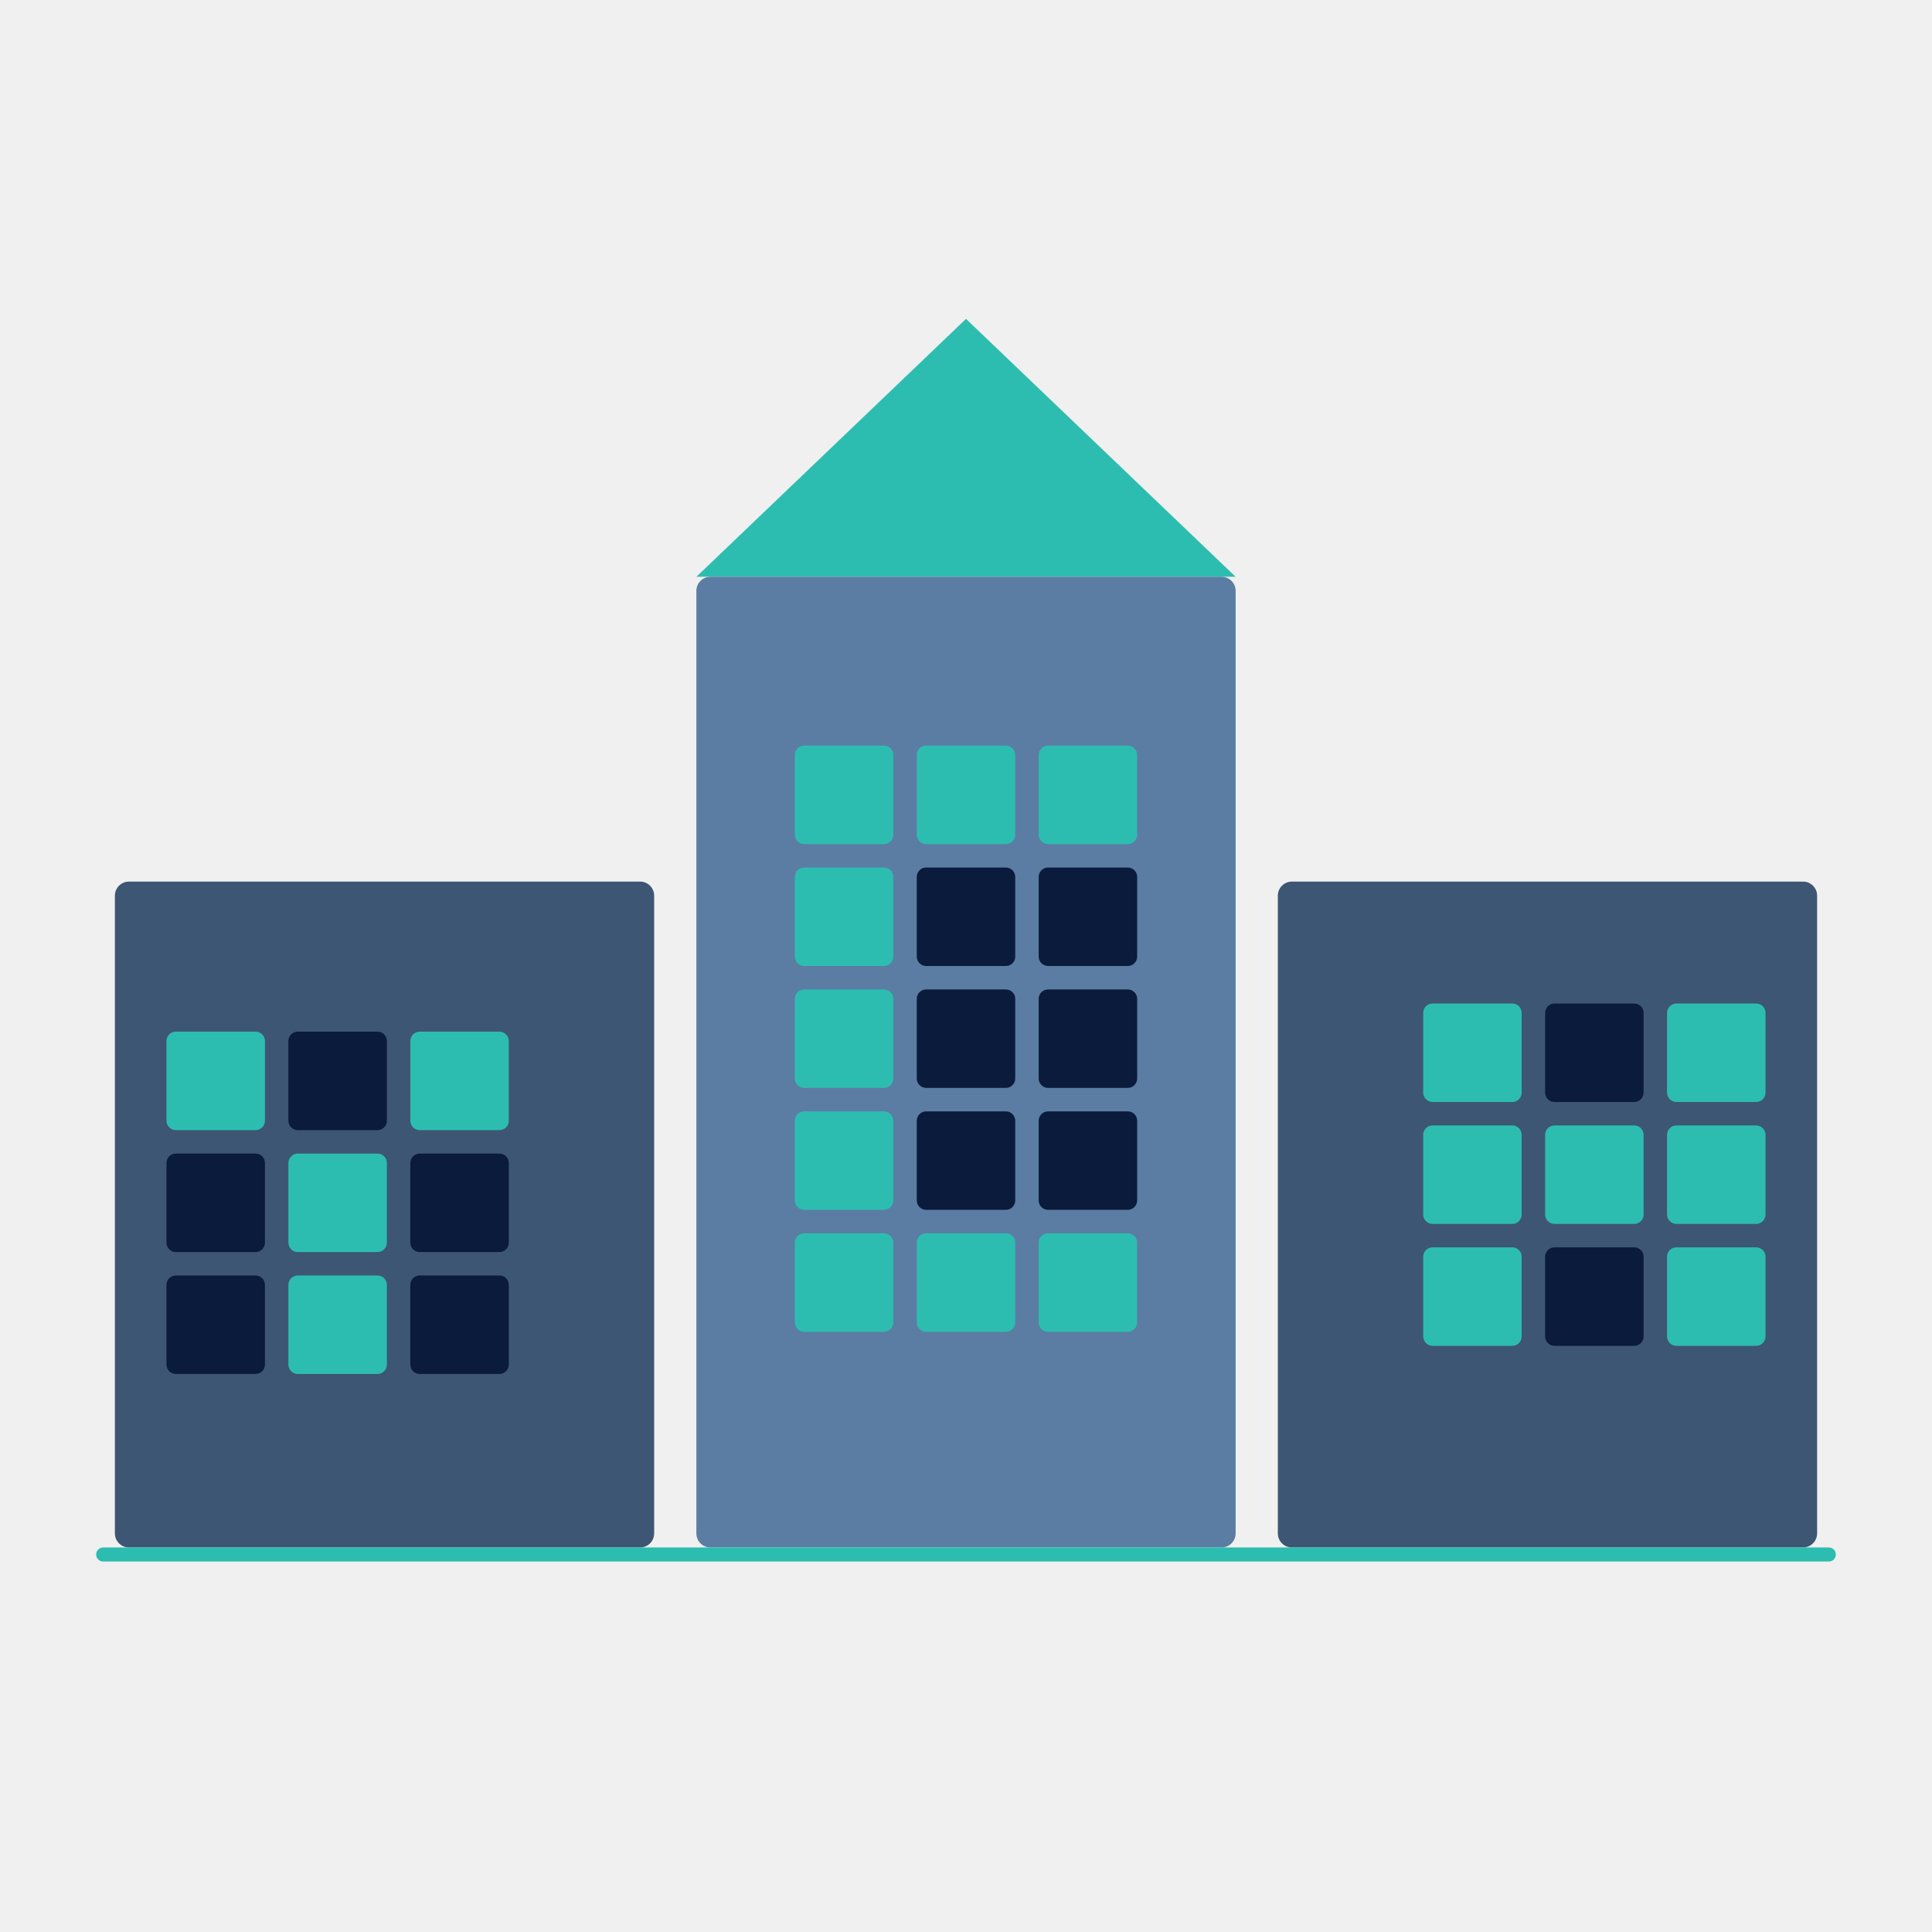
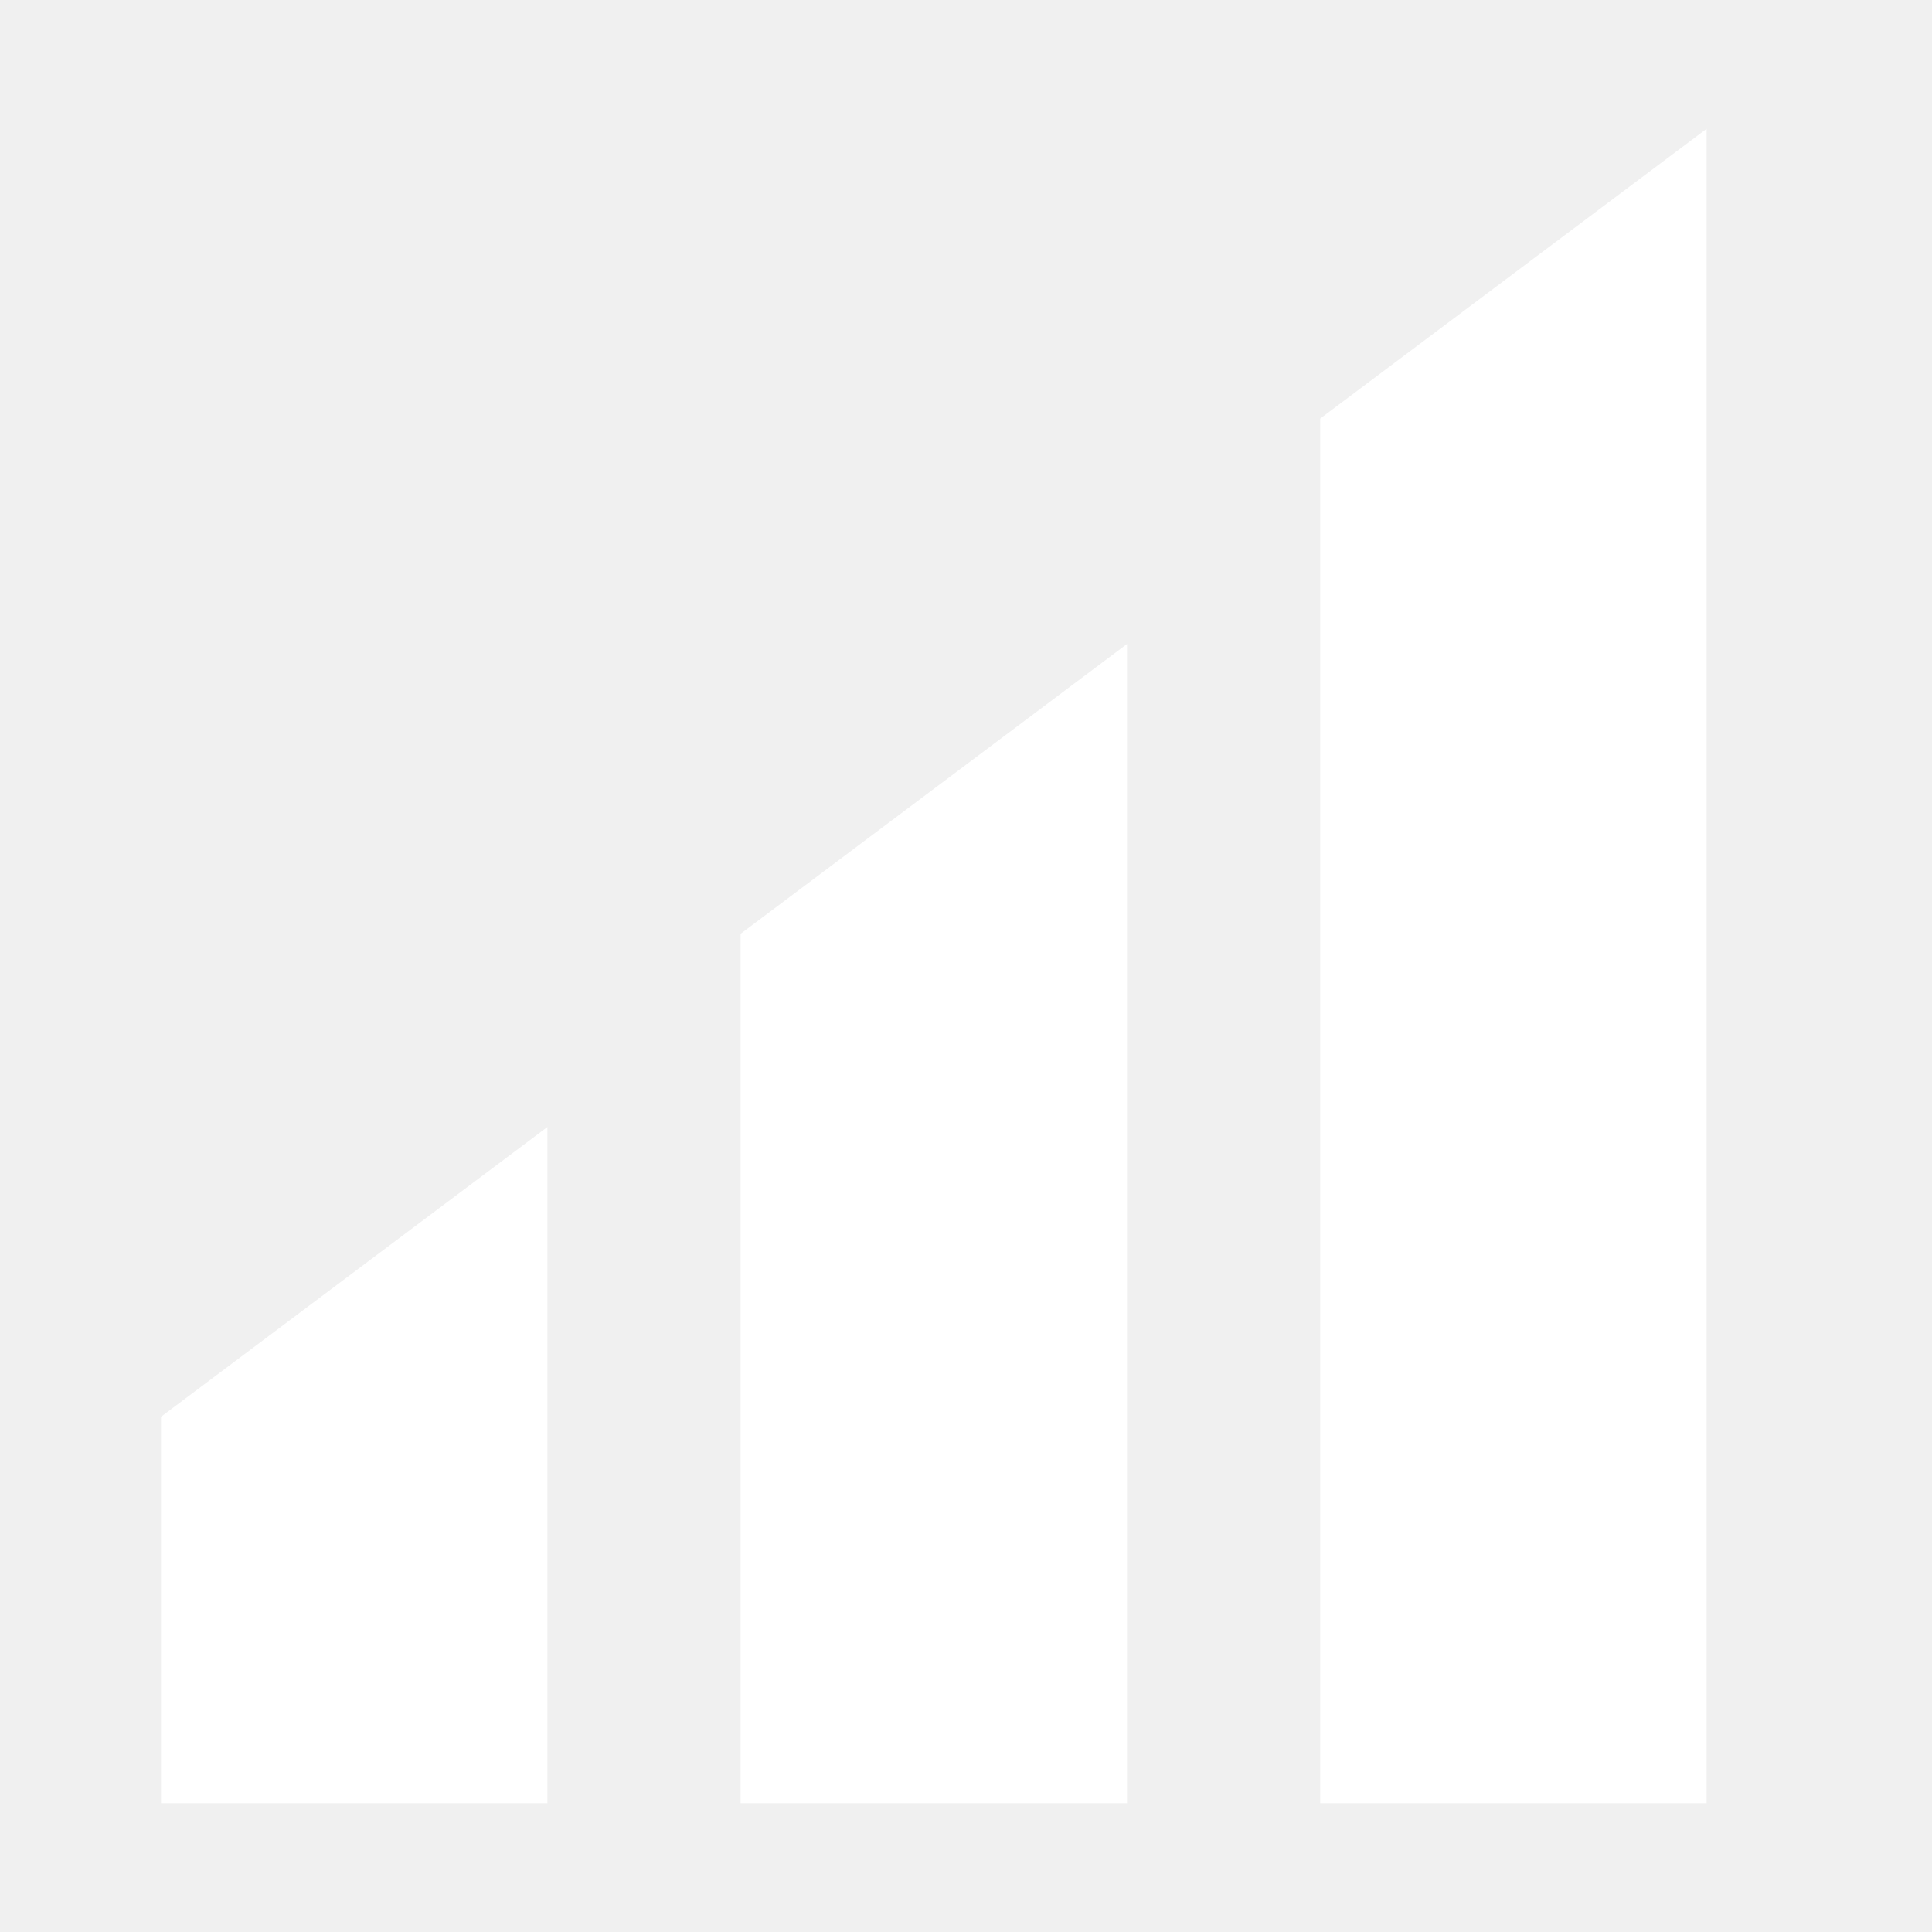
- <svg xmlns="http://www.w3.org/2000/svg" viewBox="100 114 824 824" role="img" aria-label="Your Condo Manager">
-   <rect x="149" y="490" width="230" height="284" rx="6" fill="#3D5673" />
-   <rect x="171" y="554" width="42" height="42" rx="4" fill="#2DBDB0" />
-   <rect x="223" y="554" width="42" height="42" rx="4" fill="#0B1B3B" />
-   <rect x="275" y="554" width="42" height="42" rx="4" fill="#2DBDB0" />
-   <rect x="171" y="606" width="42" height="42" rx="4" fill="#0B1B3B" />
-   <rect x="223" y="606" width="42" height="42" rx="4" fill="#2DBDB0" />
-   <rect x="275" y="606" width="42" height="42" rx="4" fill="#0B1B3B" />
-   <rect x="171" y="658" width="42" height="42" rx="4" fill="#0B1B3B" />
-   <rect x="223" y="658" width="42" height="42" rx="4" fill="#2DBDB0" />
-   <rect x="275" y="658" width="42" height="42" rx="4" fill="#0B1B3B" />
-   <polygon points="397,360 627,360 512,250" fill="#2DBDB0" />
-   <rect x="397" y="360" width="230" height="414" rx="6" fill="#5B7DA3" />
-   <rect x="439" y="432" width="42" height="42" rx="4" fill="#2DBDB0" />
-   <rect x="491" y="432" width="42" height="42" rx="4" fill="#2DBDB0" />
-   <rect x="543" y="432" width="42" height="42" rx="4" fill="#2DBDB0" />
-   <rect x="439" y="484" width="42" height="42" rx="4" fill="#2DBDB0" />
-   <rect x="491" y="484" width="42" height="42" rx="4" fill="#0B1B3B" />
-   <rect x="543" y="484" width="42" height="42" rx="4" fill="#0B1B3B" />
-   <rect x="439" y="536" width="42" height="42" rx="4" fill="#2DBDB0" />
-   <rect x="491" y="536" width="42" height="42" rx="4" fill="#0B1B3B" />
-   <rect x="543" y="536" width="42" height="42" rx="4" fill="#0B1B3B" />
-   <rect x="439" y="588" width="42" height="42" rx="4" fill="#2DBDB0" />
-   <rect x="491" y="588" width="42" height="42" rx="4" fill="#0B1B3B" />
-   <rect x="543" y="588" width="42" height="42" rx="4" fill="#0B1B3B" />
-   <rect x="439" y="640" width="42" height="42" rx="4" fill="#2DBDB0" />
-   <rect x="491" y="640" width="42" height="42" rx="4" fill="#2DBDB0" />
-   <rect x="543" y="640" width="42" height="42" rx="4" fill="#2DBDB0" />
-   <rect x="645" y="490" width="230" height="284" rx="6" fill="#3D5673" />
-   <rect x="707" y="542" width="42" height="42" rx="4" fill="#2DBDB0" />
-   <rect x="759" y="542" width="42" height="42" rx="4" fill="#0B1B3B" />
-   <rect x="811" y="542" width="42" height="42" rx="4" fill="#2DBDB0" />
-   <rect x="707" y="594" width="42" height="42" rx="4" fill="#2DBDB0" />
-   <rect x="759" y="594" width="42" height="42" rx="4" fill="#2DBDB0" />
-   <rect x="811" y="594" width="42" height="42" rx="4" fill="#2DBDB0" />
-   <rect x="707" y="646" width="42" height="42" rx="4" fill="#2DBDB0" />
-   <rect x="759" y="646" width="42" height="42" rx="4" fill="#0B1B3B" />
-   <rect x="811" y="646" width="42" height="42" rx="4" fill="#2DBDB0" />
-   <rect x="141" y="774" width="742" height="6" rx="3" fill="#2DBDB0" />
+ <svg xmlns="http://www.w3.org/2000/svg" viewBox="0 0 120 120" role="img" aria-label="Your Condo Manager">
+   <g fill="#FFFFFF">
+     <polygon points="10,88 34,70 34,112 10,112" />
+     <polygon points="46,58 70,40 70,112 46,112" />
+     <polygon points="82,26 106,8 106,112 82,112" />
+   </g>
</svg>
